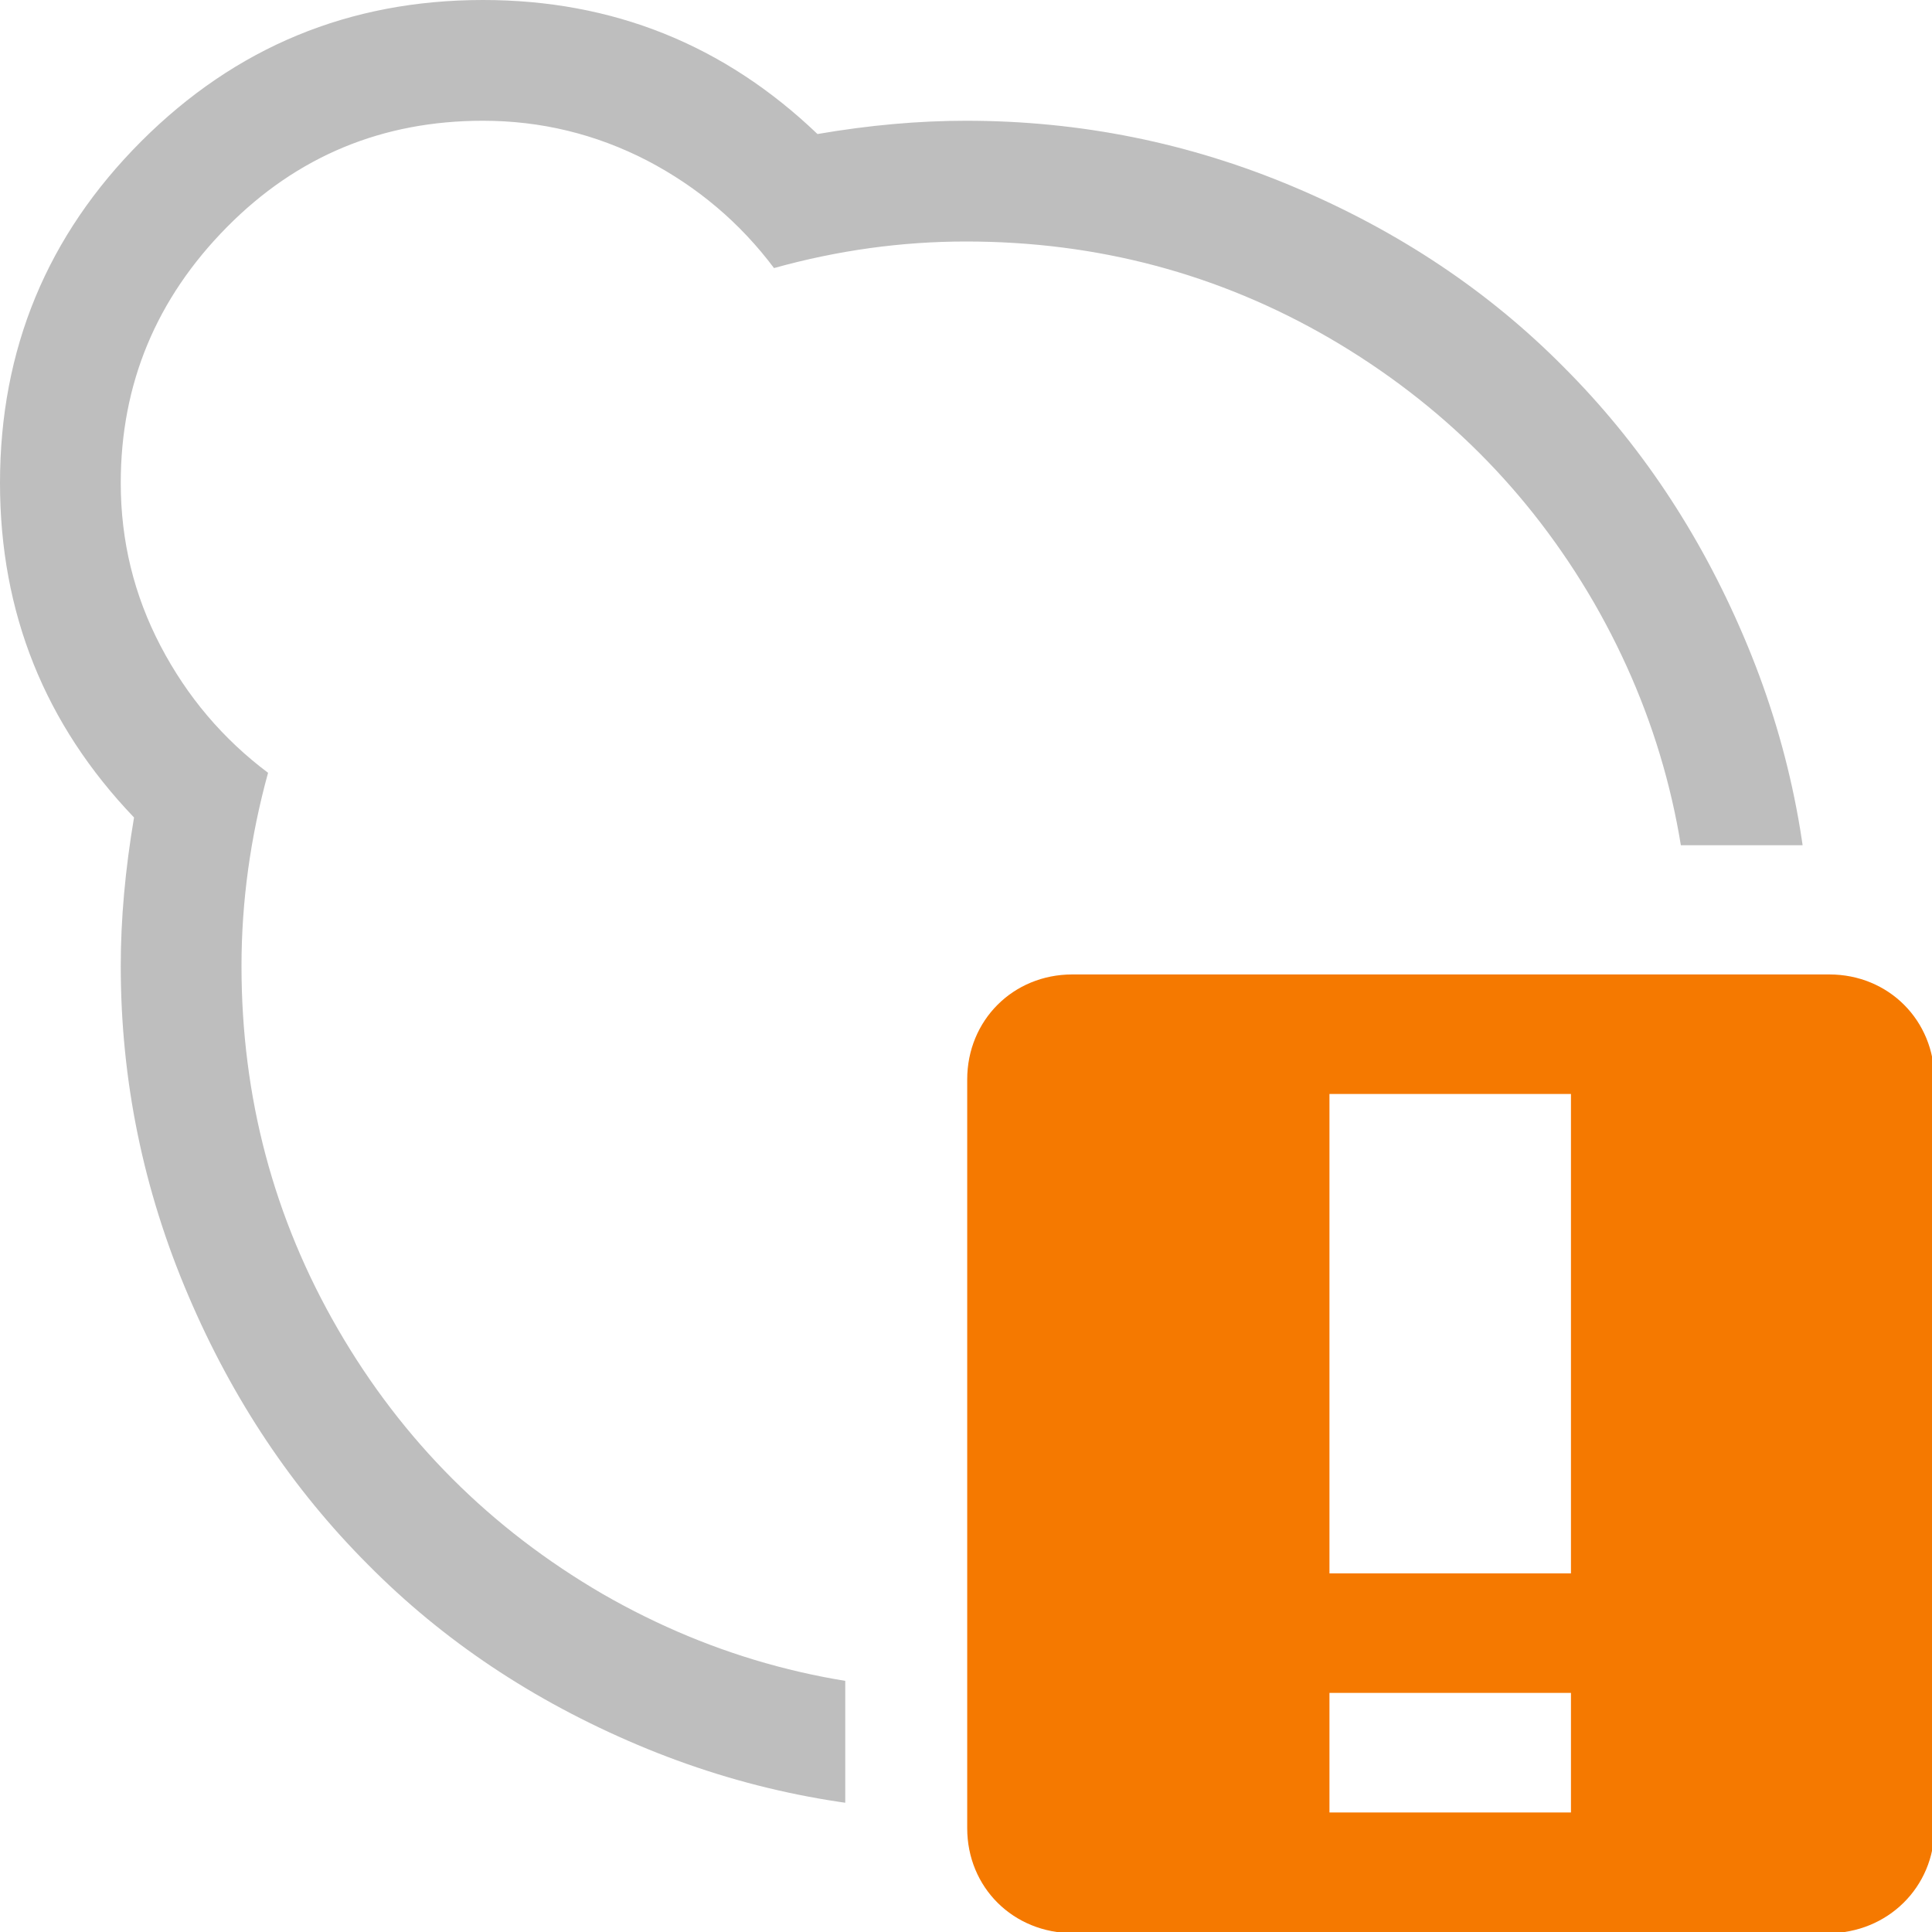
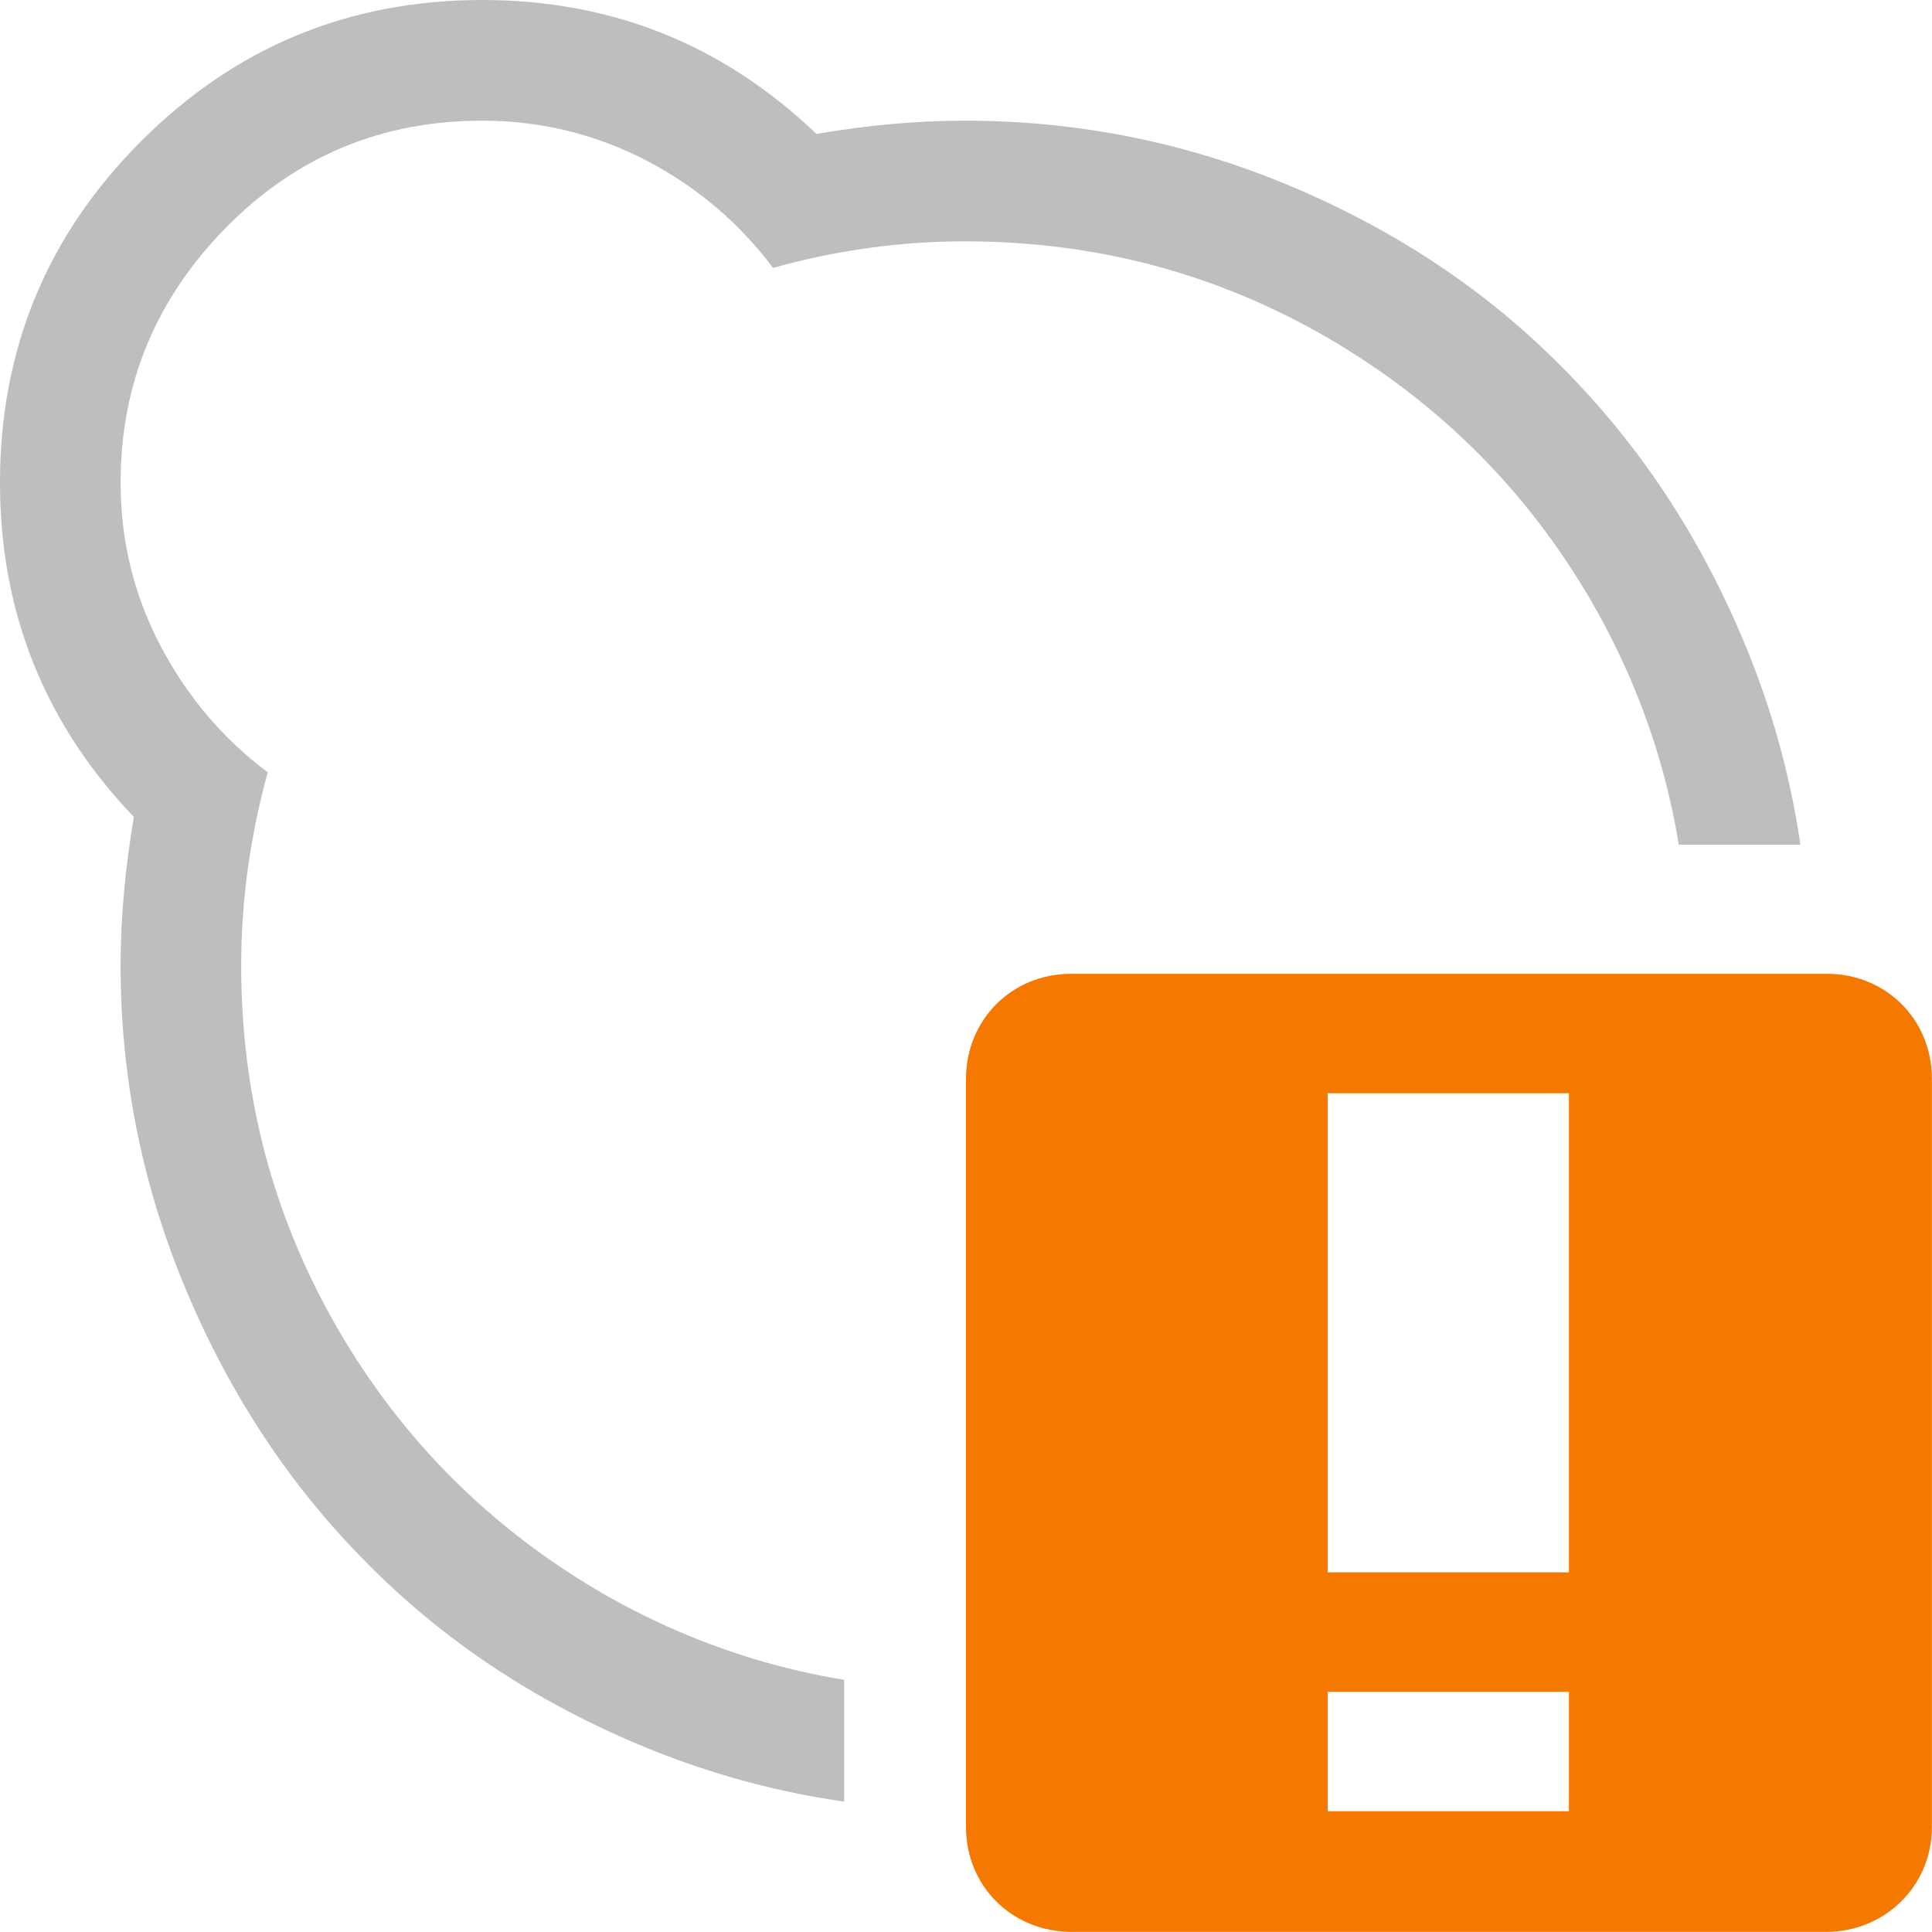
- <svg xmlns="http://www.w3.org/2000/svg" id="svg7384" version="1.1" height="16" width="16">
-   <defs id="defs7386">
+ <svg xmlns="http://www.w3.org/2000/svg" version="1.1" x="0px" y="0px" width="24px" height="24px" viewBox="-402.5 403.5 24 24" enable-background="new -402.5 403.5 24 24" xml:space="preserve">
+   <defs>
    <clipPath id="clipPath3042">
-       <path d="m101 277 0 16 7 0L108 284.8c0-0.42 0.41-0.8 0.8-0.8l8.2 0L117 277z" id="path3044" />
+       <path d="m101 277 0 16 7 0L108 284.8c0-0.42 0.41-0.8 0.8-0.8l8.2 0L117 277z" />
    </clipPath>
  </defs>
-   <g transform="translate(-101,-277)" id="layer9">
-     <path d="m117 289q0 1.66-1.17 2.83Q114.66 293 113 293q-1.61 0-2.77-1.11Q109.59 292 109 292q-1.42 0-2.72-0.55-1.3-0.55-2.23-1.49-0.94-0.94-1.49-2.23Q102 286.42 102 285q0-0.58 0.11-1.23Q101 282.61 101 281q0-1.66 1.17-2.83Q103.34 277 105 277q1.61 0 2.77 1.11Q108.41 278 109 278q1.42 0 2.72 0.55 1.3 0.55 2.23 1.49 0.94 0.94 1.49 2.23Q116 283.58 116 285q0 0.59-0.11 1.23Q117 287.39 117 289zm-2-4q0-1.62-0.8-3.01-0.8-1.38-2.19-2.19Q110.63 279 109 279q-0.8 0-1.59 0.22-0.42-0.56-1.05-0.89Q105.72 278 105 278q-1.25 0-2.12 0.88Q102 279.77 102 281q0 0.72 0.33 1.35 0.33 0.63 0.89 1.05Q103 284.2 103 285q0 1.63 0.8 3.01 0.8 1.38 2.19 2.19Q107.38 291 109 291q0.8 0 1.59-0.22 0.42 0.56 1.05 0.89Q112.27 292 113 292q1.23 0 2.12-0.87Q116 290.25 116 289q0-0.72-0.33-1.35-0.33-0.63-0.89-1.05Q115 285.8 115 285z" id="path6-2" clip-path="url(#clipPath3042)" fill="#bebebe" />
-     <path d="m109.88 285.07c-0.49 0-0.87 0.38-0.87 0.87l0 6.2c0 0.49 0.38 0.87 0.88 0.87l6.25 0c0.49 0 0.88-0.38 0.88-0.87l0-6.2c0-0.49-0.38-0.87-0.87-0.87l-6.25 0zm2.13 0.99 2 0 0 3.97-2 0 0-3.97zm0 4.96 2 0 0 0.99-2 0 0-0.99z" id="path10898-2-9-4" class="warning" fill="#f57900" />
+   <g transform="translate(-101,-277)">
+     <path d="m 117,289 q 0,1.66 -1.17,2.83 -1.17,1.17 -2.83,1.17 -1.61,0 -2.77,-1.11 -0.64,0.11 -1.23,0.11 -1.42,0 -2.72,-0.55 -1.3,-0.55 -2.23,-1.49 -0.94,-0.94 -1.49,-2.23 Q 102,286.42 102,285 q 0,-0.58 0.11,-1.23 Q 101,282.61 101,281 q 0,-1.66 1.17,-2.83 1.17,-1.17 2.83,-1.17 1.61,0 2.77,1.11 0.64,-0.11 1.23,-0.11 1.42,0 2.72,0.55 1.3,0.55 2.23,1.49 0.94,0.94 1.49,2.23 0.56,1.31 0.56,2.73 0,0.59 -0.11,1.23 1.11,1.16 1.11,2.77 z m -2,-4 q 0,-1.62 -0.8,-3.01 -0.8,-1.38 -2.19,-2.19 -1.38,-0.8 -3.01,-0.8 -0.8,0 -1.59,0.22 -0.42,-0.56 -1.05,-0.89 Q 105.72,278 105,278 q -1.25,0 -2.12,0.88 -0.88,0.89 -0.88,2.12 0,0.72 0.33,1.35 0.33,0.63 0.89,1.05 -0.22,0.8 -0.22,1.6 0,1.63 0.8,3.01 0.8,1.38 2.19,2.19 1.39,0.8 3.01,0.8 0.8,0 1.59,-0.22 0.42,0.56 1.05,0.89 0.63,0.33 1.36,0.33 1.23,0 2.12,-0.87 0.88,-0.88 0.88,-2.13 0,-0.72 -0.33,-1.35 -0.33,-0.63 -0.89,-1.05 0.22,-0.8 0.22,-1.6 z" clip-path="url(#clipPath3042)" transform="matrix(1.498127,0,0,1.499063,-452.8109,265.2595)" style="fill:#bebebe" />
+     <path d="m -288.197,692.597 c -0.734,0 -1.303,0.57 -1.303,1.304 l 0,9.294 c 0,0.735 0.569,1.304 1.318,1.304 l 9.363,0 c 0.734,0 1.318,-0.57 1.318,-1.304 l 0,-9.294 c 0,-0.735 -0.569,-1.304 -1.303,-1.304 l -9.363,0 z m 3.191,1.484 2.996,0 0,5.951 -2.996,0 0,-5.951 z m 0,7.435 2.996,0 0,1.484 -2.996,0 0,-1.484 z" class="warning" style="fill:#f57900" />
  </g>
-   <g transform="translate(-101,-277)" id="layer10" />
-   <g transform="translate(-101,-277)" id="layer11" />
-   <g transform="translate(-101,-277)" id="layer12" />
-   <g transform="translate(-101,-277)" id="layer13" />
-   <g transform="translate(-101,-277)" id="layer14" />
-   <g transform="translate(-101,-277)" id="layer15" />
-   <g transform="translate(-101,-277)" id="g4953" />
+   <g transform="translate(-101,-277)" />
+   <g transform="translate(-101,-277)" />
+   <g transform="translate(-101,-277)" />
+   <g transform="translate(-101,-277)" />
+   <g transform="translate(-101,-277)" />
+   <g transform="translate(-101,-277)" />
+   <g transform="translate(-101,-277)" />
</svg>
